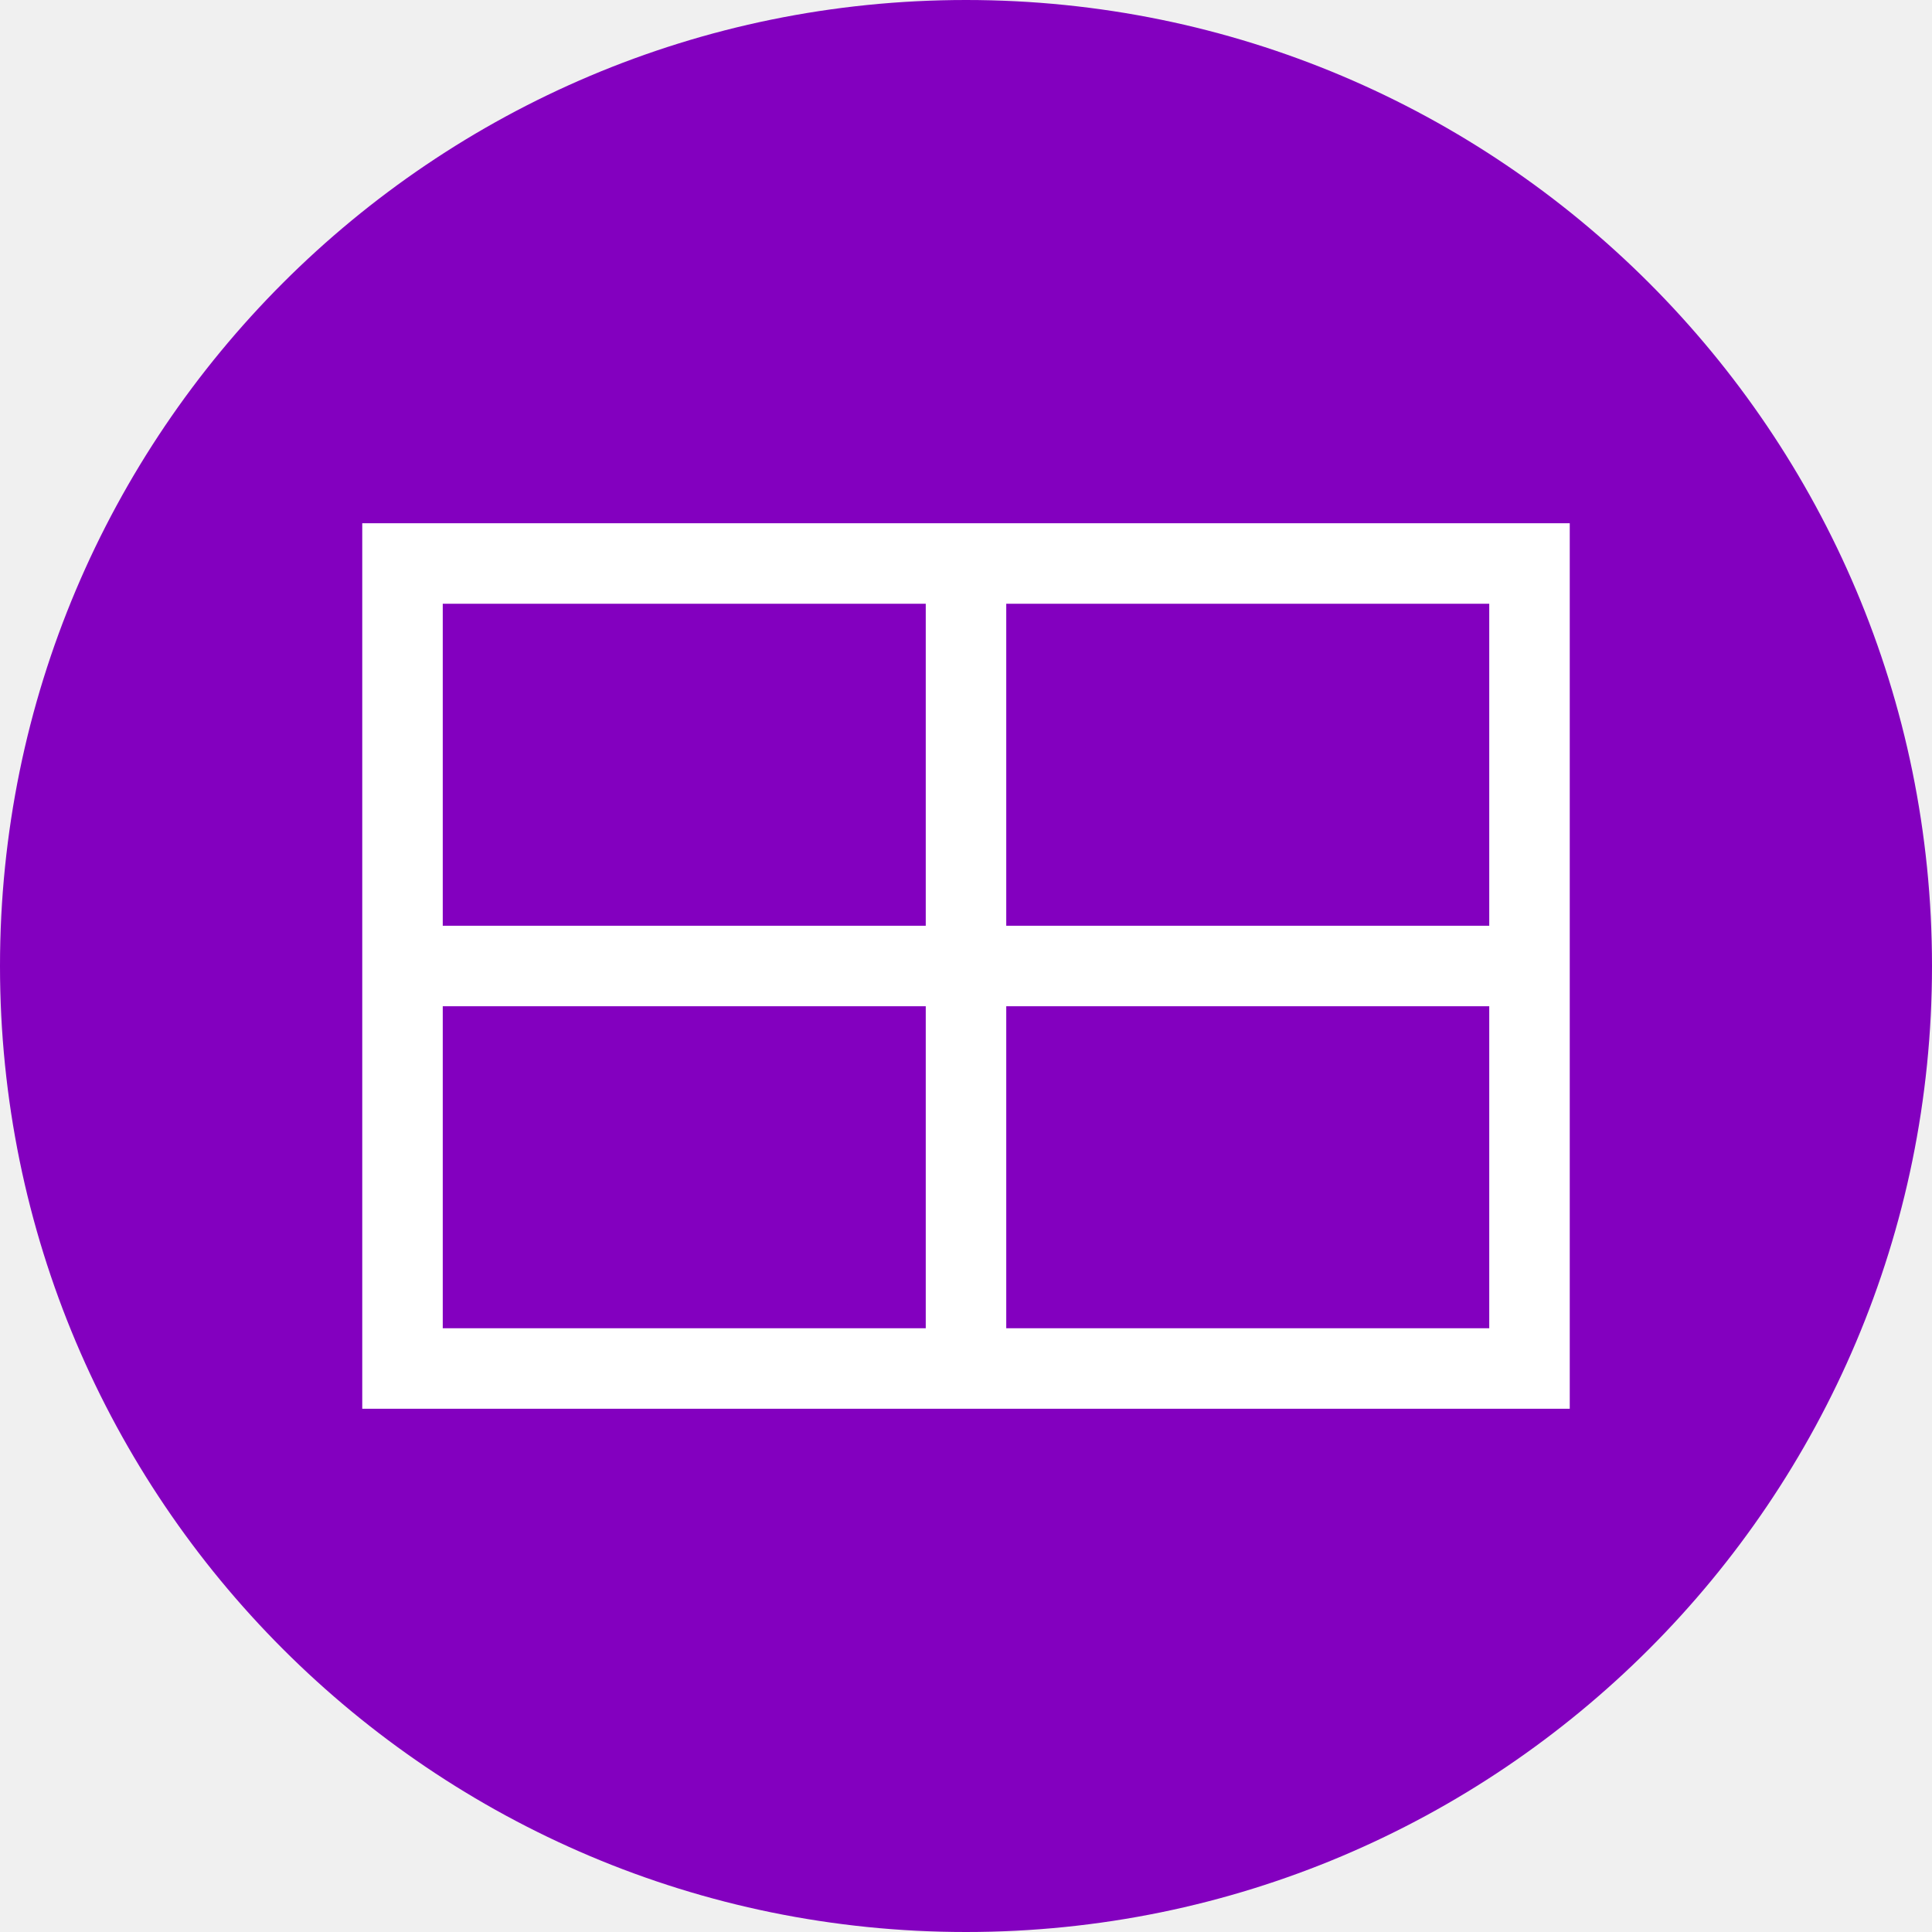
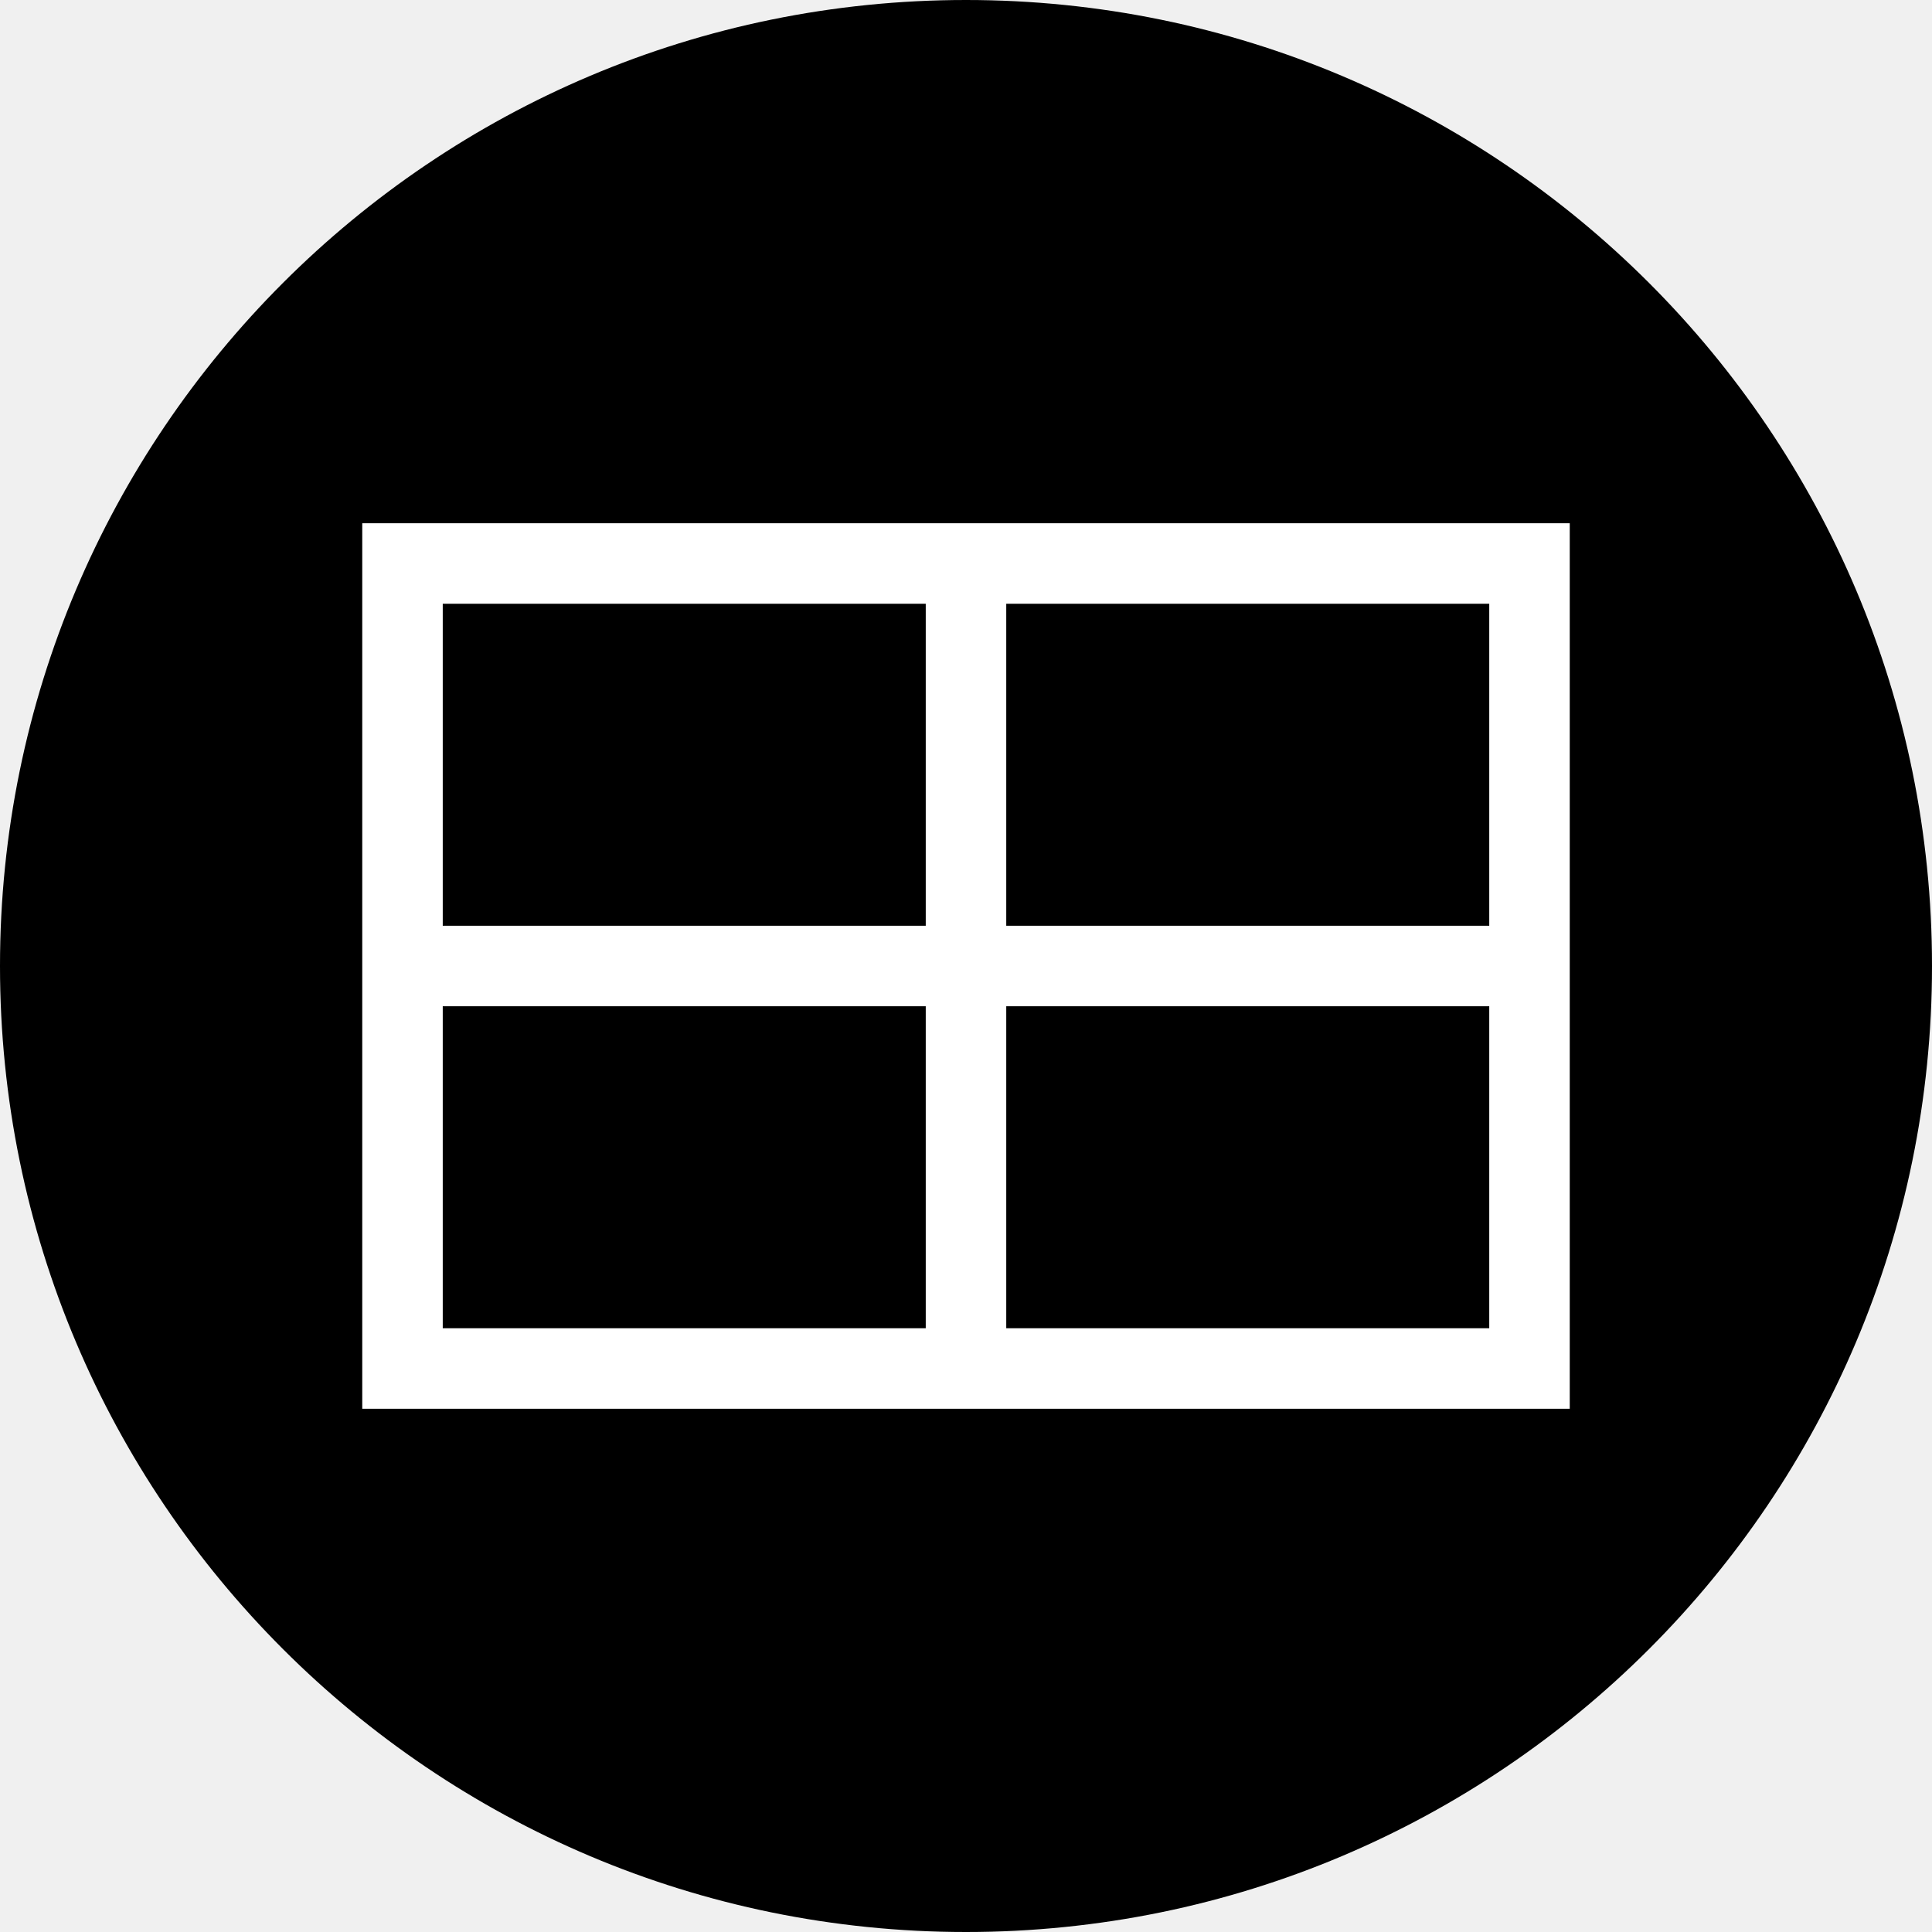
<svg xmlns="http://www.w3.org/2000/svg" width="24px" height="24px" viewBox="0 0 24 24" version="1.1">
  <g id="4panel" stroke="none" stroke-width="1" fill="none" fill-rule="evenodd">
    <g id="Group-10-Copy-2">
-       <g id="Group-15-Copy" fill="#8300BF">
+       <g id="Group-15-Copy" fill="currentColor">
        <circle id="Oval-Copy" cx="12" cy="12" r="12" />
        <text id="?" font-family="Asap-Bold, Asap" font-size="16" font-weight="bold">
          <tspan x="8.5" y="18">?</tspan>
        </text>
      </g>
      <rect id="Rectangle" stroke="#FFFFFF" x="5" y="7" width="14" height="10" />
      <line x1="12" y1="7.5" x2="12" y2="16.5" id="Line-6" stroke="#FFFFFF" stroke-linecap="square" />
      <line x1="18.5" y1="12" x2="5.5" y2="12" id="Line-10" stroke="#FFFFFF" stroke-linecap="square" />
    </g>
  </g>
</svg>
